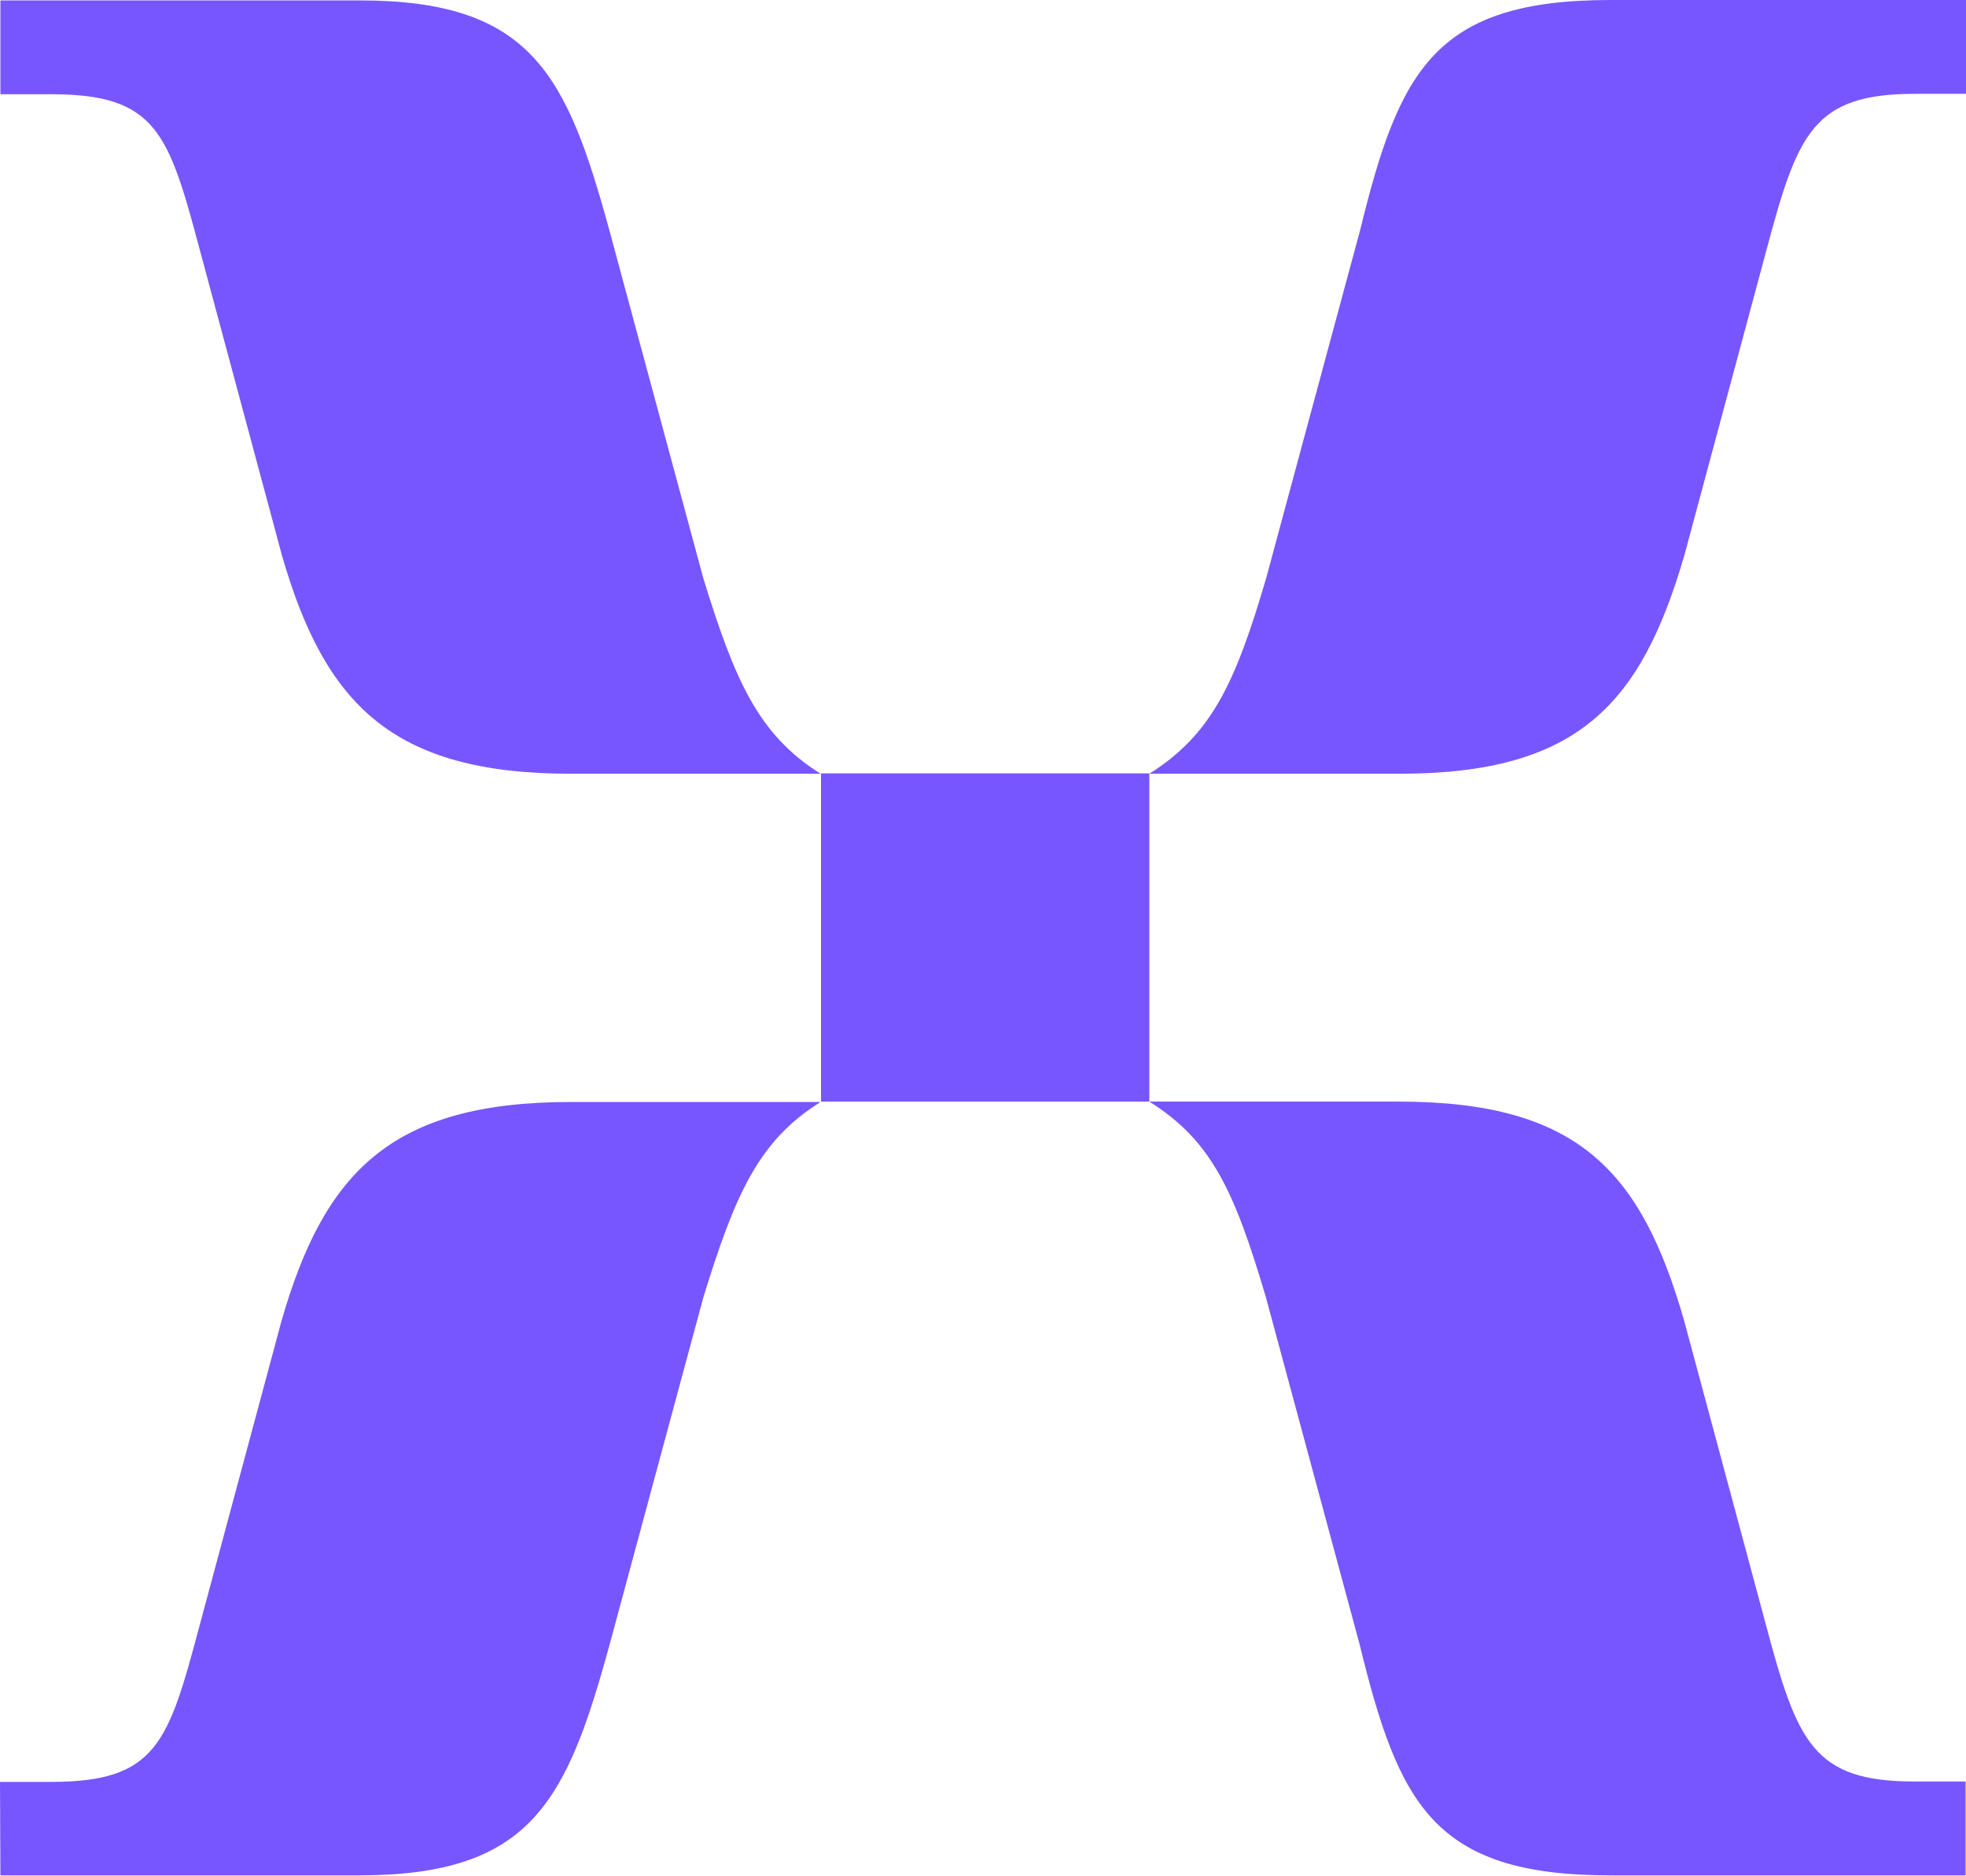
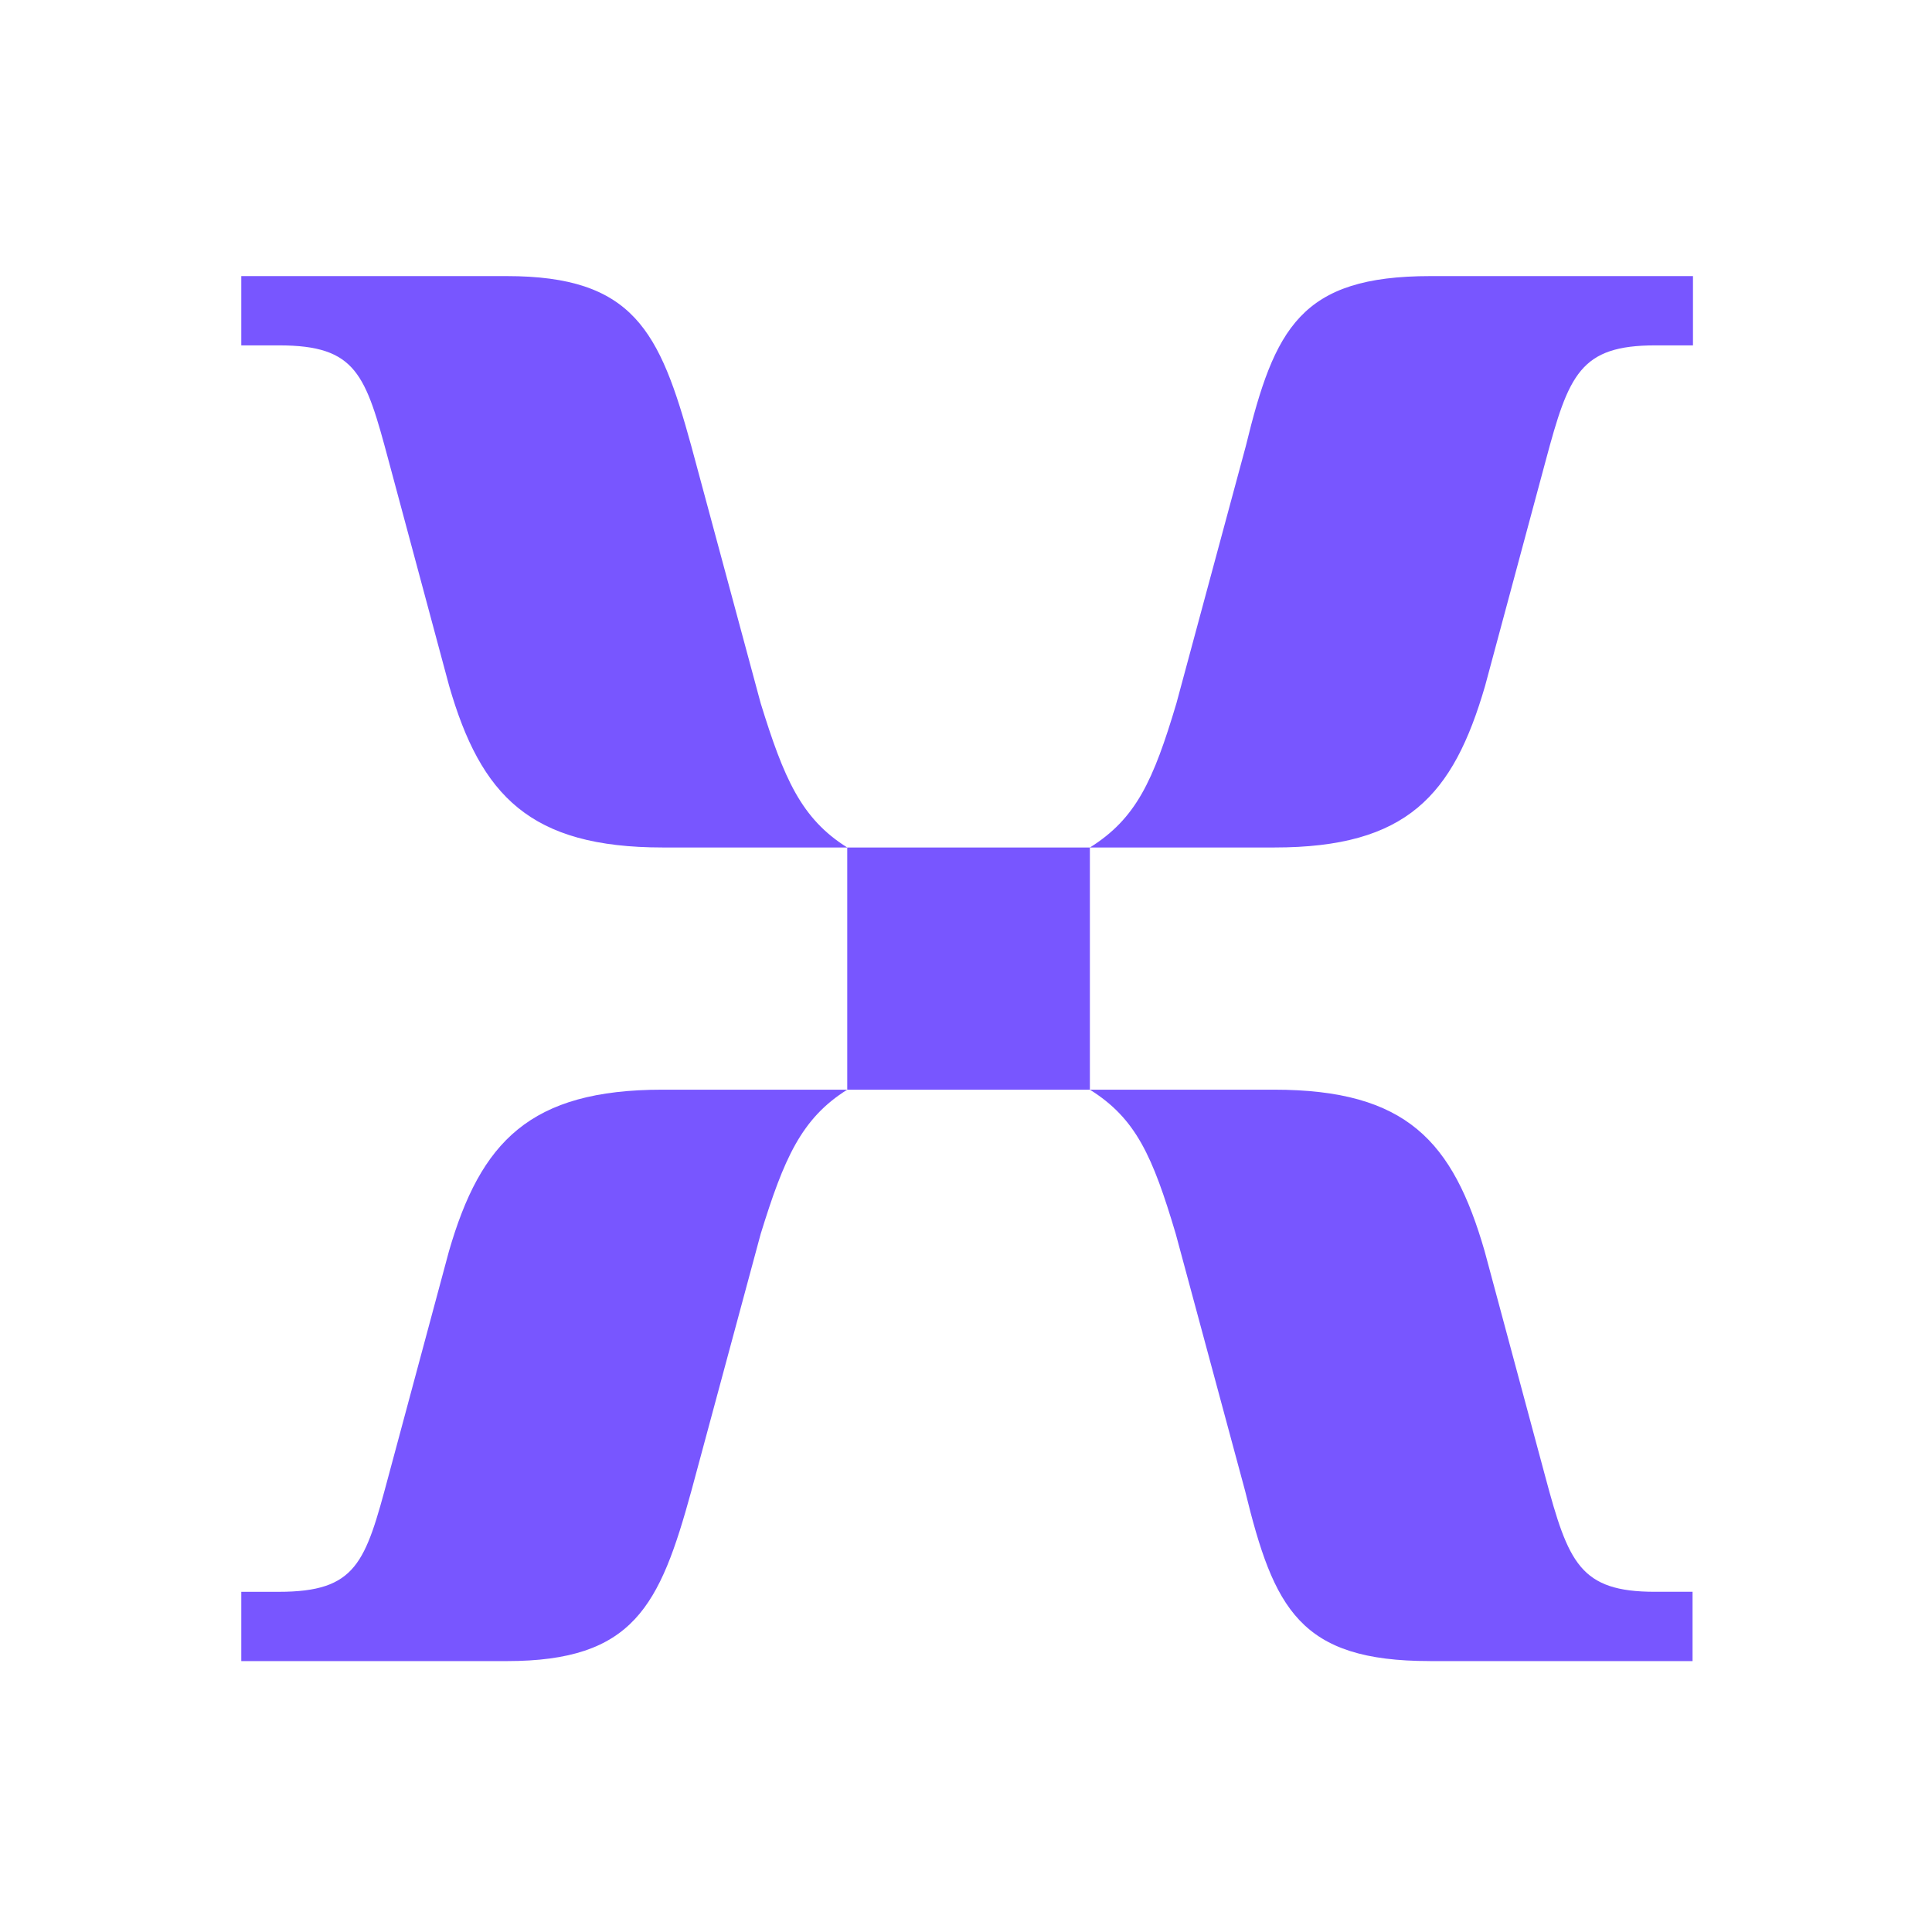
- <svg xmlns="http://www.w3.org/2000/svg" version="1.1" id="Layer_1" x="0px" y="0px" viewBox="0 0 49.64 47.36" style="enable-background:new 0 0 49.64 47.36;" xml:space="preserve">
-   <style type="text/css">
-   .st0{fill:#7856FF;}
-  </style>
-   <g>
-     <path class="st0" d="M14.41,19.54h6.31c-1.58-0.99-2.17-2.37-2.96-4.93l-2.37-8.78c-1.08-3.95-1.97-5.82-6.31-5.82H0.01v2.37H1.3   c2.66,0,2.96,0.99,3.75,3.95l2.07,7.7C8.2,17.77,9.89,19.54,14.41,19.54L14.41,19.54z M29.02,19.54h6.31c4.54,0,6.11-1.78,7.2-5.52   l2.07-7.7c0.79-2.96,1.18-3.95,3.75-3.95h1.29V0h-8.98c-4.44,0-5.33,1.78-6.32,5.82l-2.37,8.78   C31.19,17.26,30.59,18.55,29.02,19.54z M20.73,27.82h8.29v-8.29h-8.29V27.82z M0.01,47.36h9.07c4.34,0,5.23-1.88,6.31-5.82   l2.37-8.78c0.79-2.56,1.38-3.95,2.96-4.93h-6.31c-4.54,0-6.22,1.78-7.3,5.52l-2.07,7.7C4.25,44.01,3.96,45,1.29,45H0L0.01,47.36   L0.01,47.36z M40.65,47.36h8.98v-2.37h-1.29c-2.56,0-2.96-0.99-3.75-3.95l-2.07-7.7c-1.08-3.75-2.66-5.52-7.2-5.52h-6.3   c1.58,0.99,2.15,2.27,2.94,4.93l2.37,8.78C35.32,45.58,36.21,47.36,40.65,47.36L40.65,47.36z">
-   </path>
+ <svg xmlns="http://www.w3.org/2000/svg" width="64" height="64" fill="none">
+   <g clip-path="url(#a)">
+     <path fill="#7856FF" d="M21.947 28.074h6.119c-1.528-.956-2.1-2.295-2.868-4.78l-2.295-8.508c-1.05-3.823-1.912-5.64-6.12-5.64h-8.79v2.295h1.246c2.577 0 2.867.956 3.635 3.823l2.005 7.459c1.05 3.635 2.68 5.351 7.075 5.351zm14.156 0h6.112c4.395 0 5.923-1.723 6.98-5.351l2.007-7.459c.767-2.867 1.144-3.823 3.635-3.823h1.245V9.146h-8.697c-4.301 0-5.163 1.723-6.118 5.64l-2.296 8.509c-.768 2.578-1.34 3.823-2.867 4.78Zm-8.037 8.023h8.038v-8.023h-8.038zM7.993 55.026h8.79c4.208 0 5.07-1.818 6.12-5.641l2.295-8.508c.768-2.484 1.34-3.824 2.868-4.78h-6.12c-4.395 0-6.024 1.724-7.074 5.352l-2.006 7.458c-.767 2.868-1.05 3.824-3.635 3.824H7.993zm39.378 0h8.697V52.73h-1.246c-2.484 0-2.867-.955-3.635-3.823l-2.006-7.458c-1.05-3.636-2.578-5.352-6.98-5.352h-6.097c1.528.956 2.078 2.202 2.845 4.78l2.296 8.508c.956 3.918 1.817 5.64 6.119 5.64h.007Z" />
  </g>
+   <defs>
+     <clipPath id="a">
+       <path fill="#7856FF" d="M0 0h64v64H0z" />
+     </clipPath>
+   </defs>
</svg>
